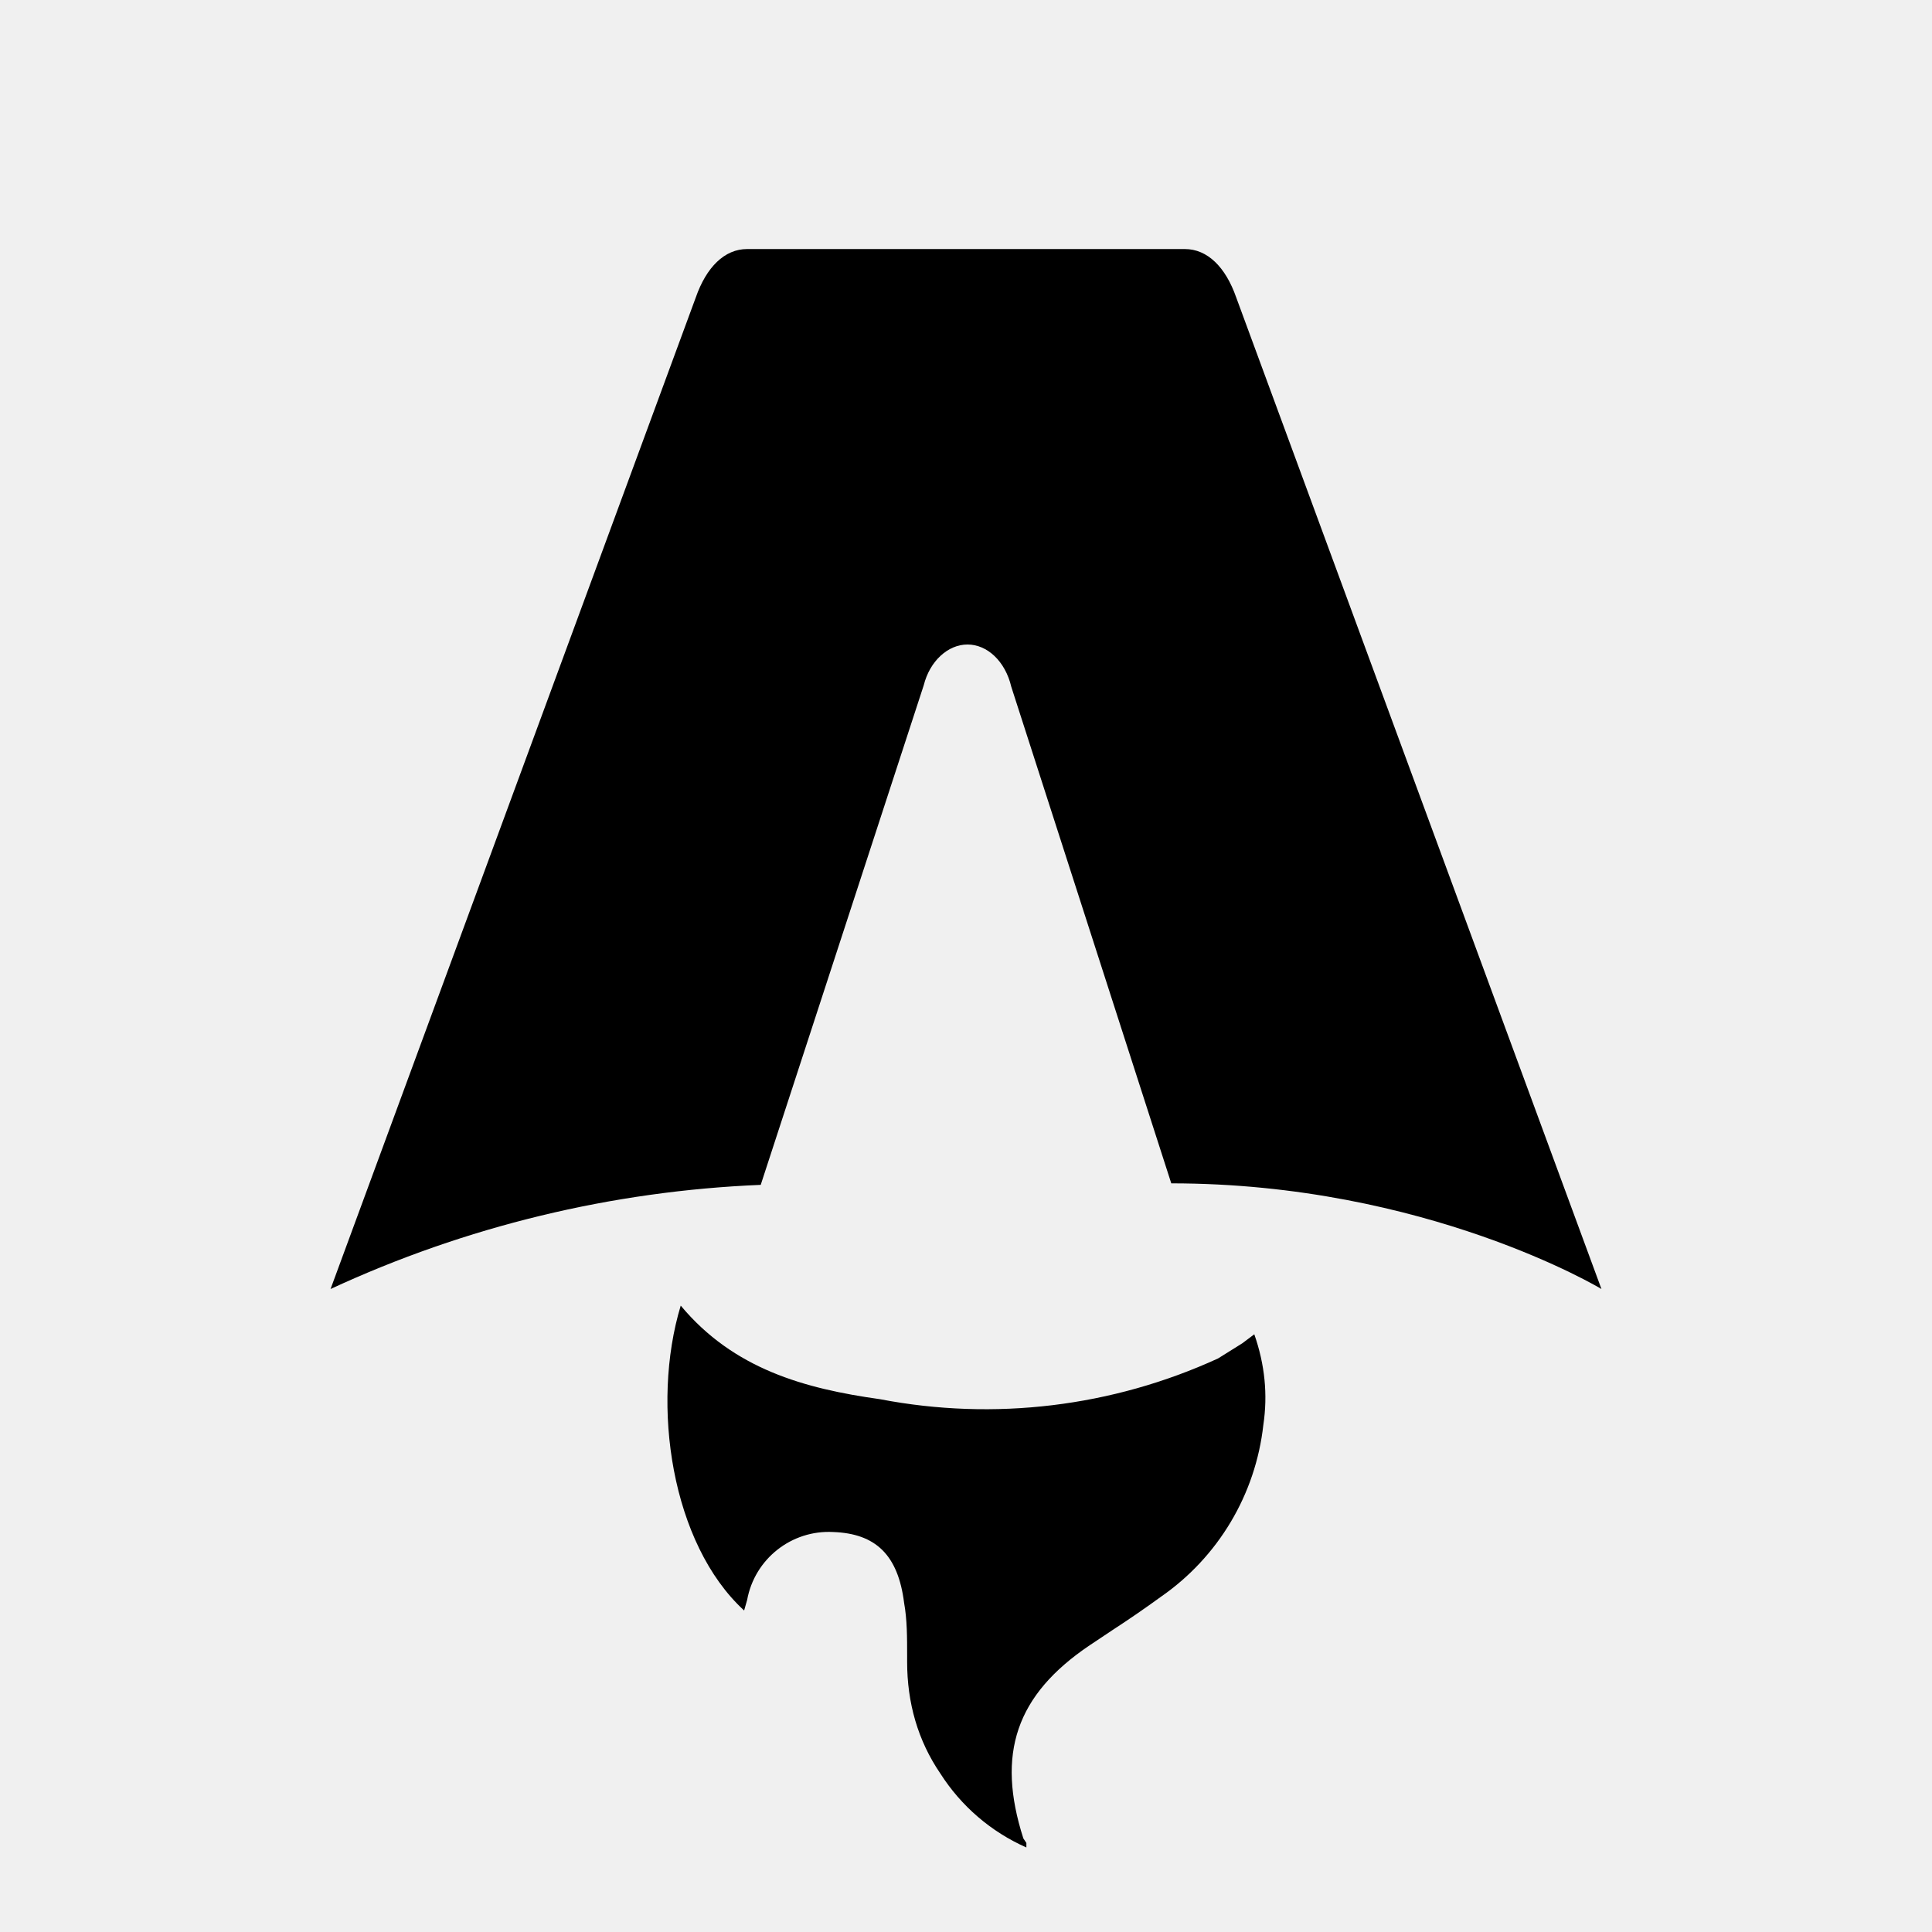
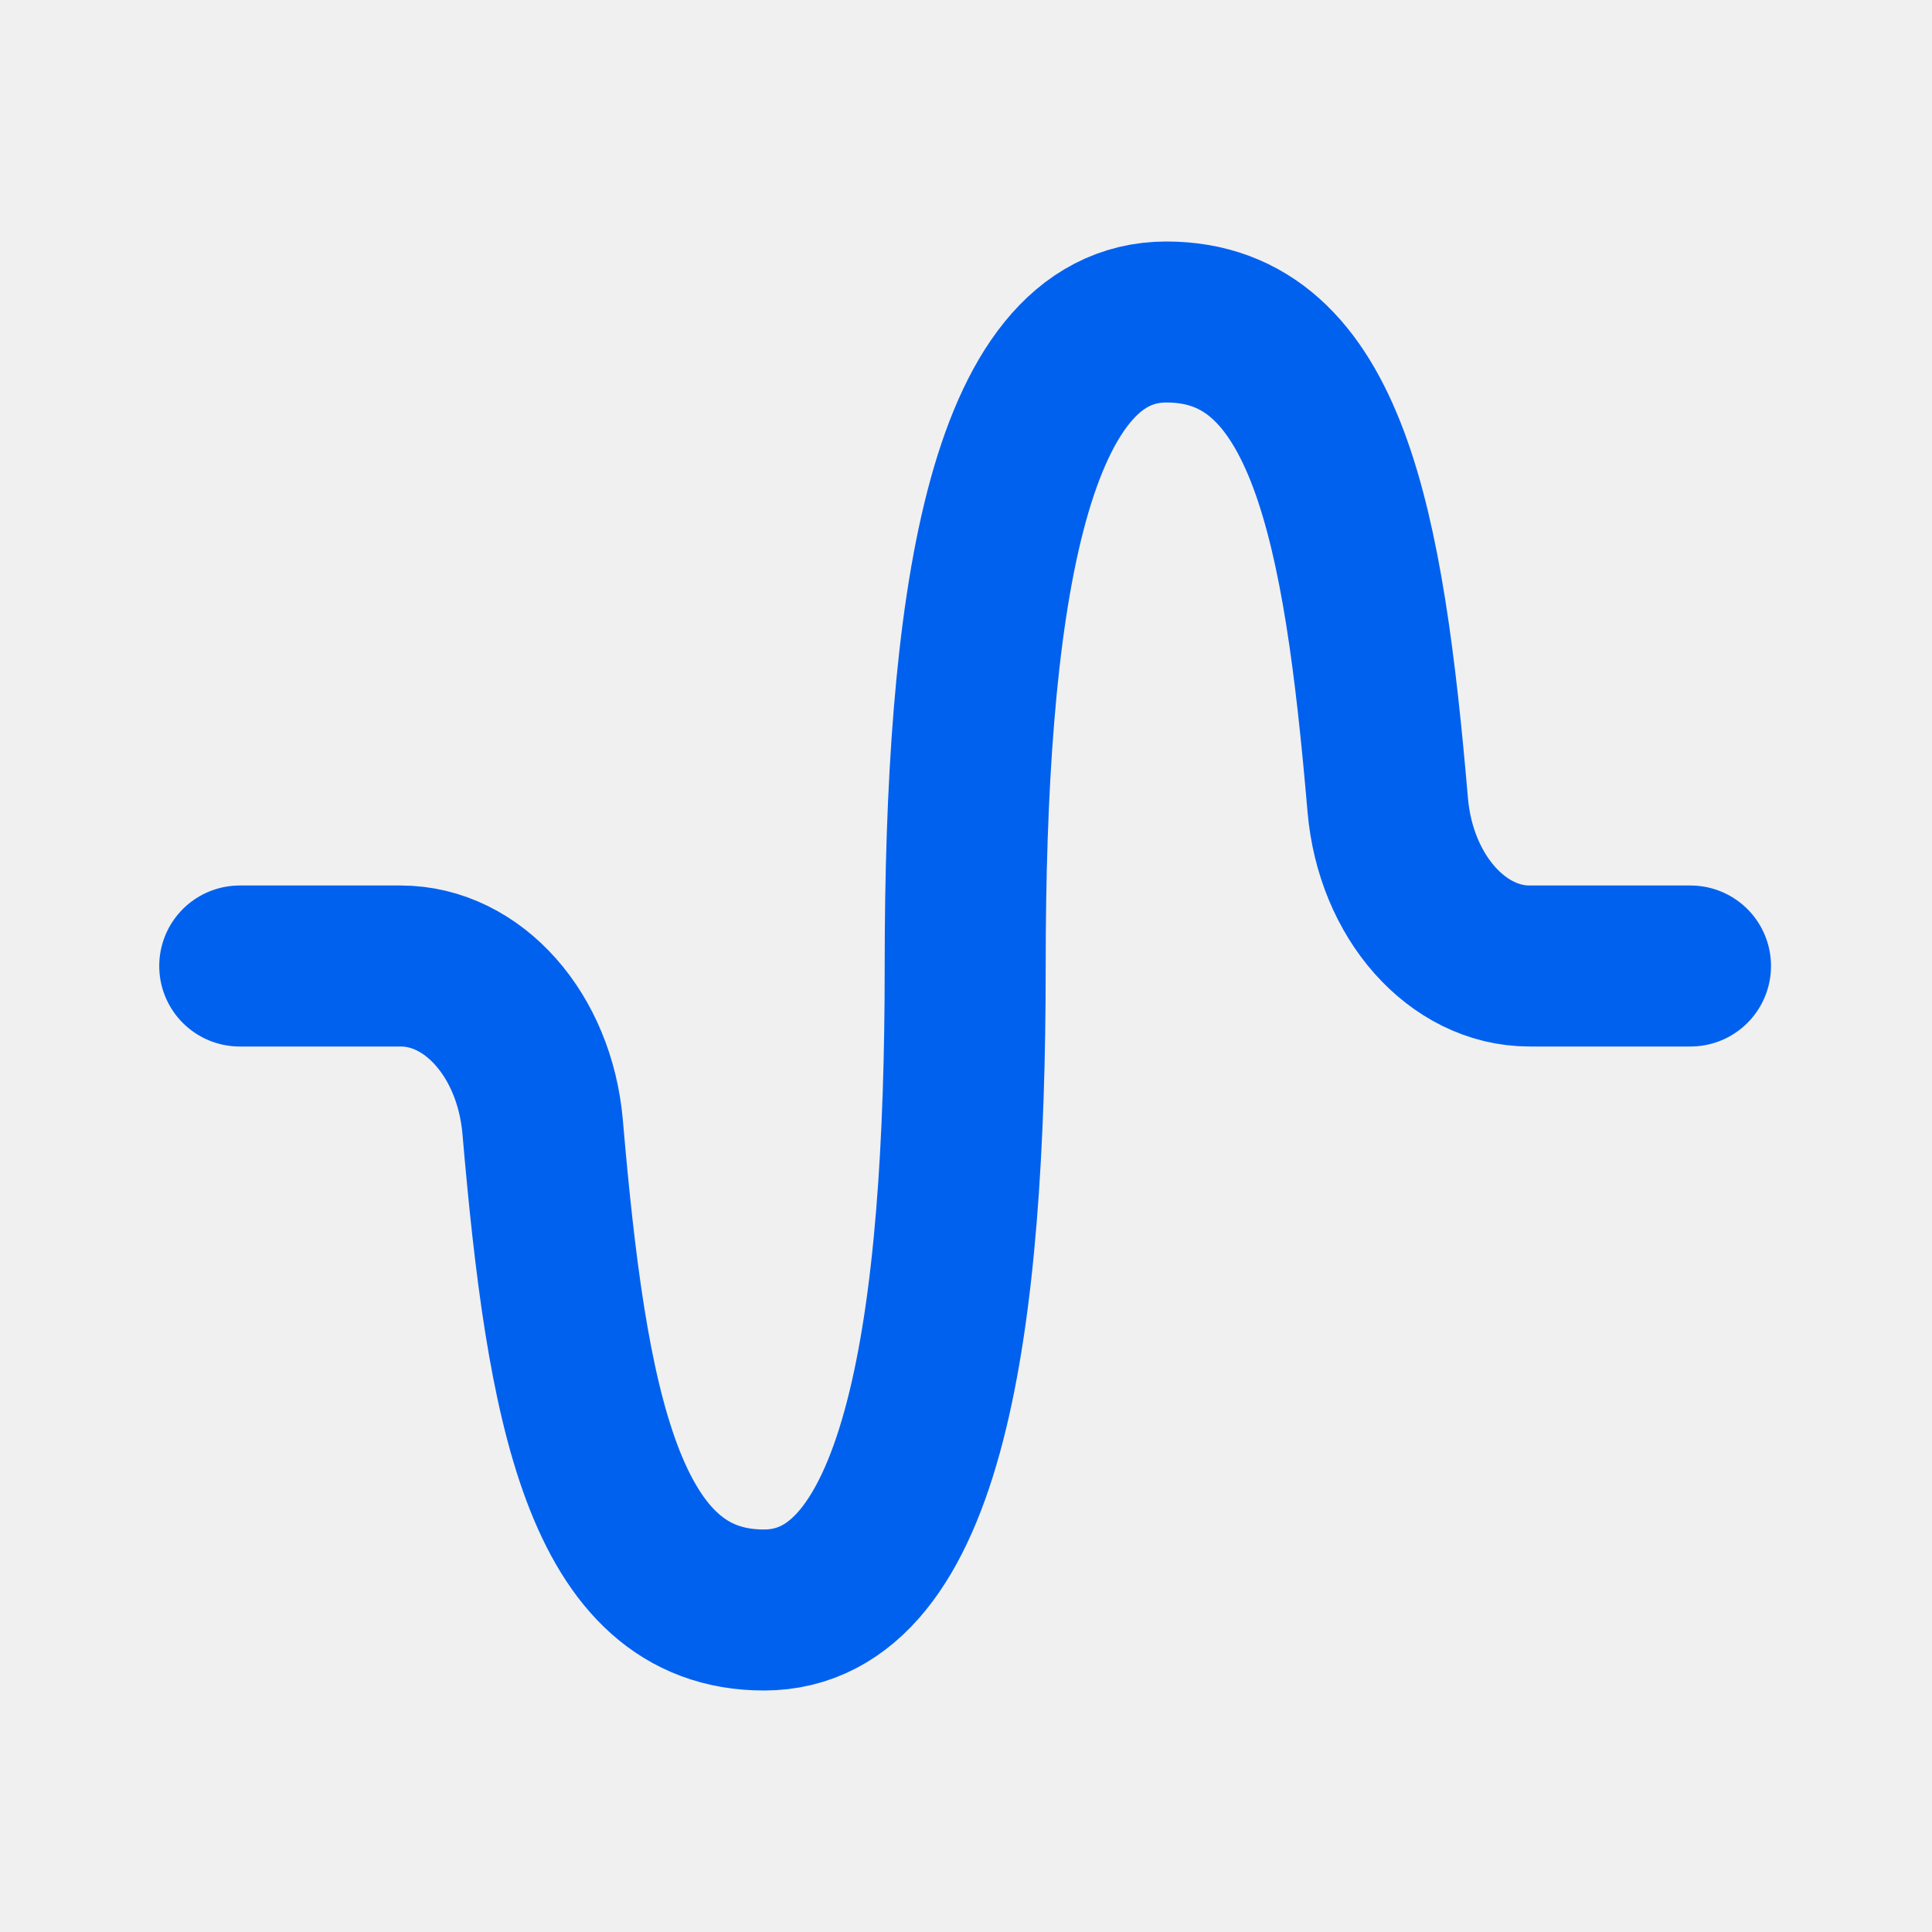
- <svg xmlns="http://www.w3.org/2000/svg" fill="none" viewBox="0 0 128 128">
-   <path d="M50.4 78.5a75.1 75.1 0 0 0-28.5 6.9l24.2-65.7c.7-2 1.9-3.2 3.4-3.2h29c1.5 0 2.7 1.2 3.4 3.2l24.2 65.7s-11.6-7-28.5-7L67 45.5c-.4-1.7-1.6-2.8-2.9-2.8-1.3 0-2.5 1.1-2.9 2.7L50.4 78.5Zm-1.1 28.2Zm-4.2-20.2c-2 6.6-.6 15.8 4.2 20.2a17.5 17.5 0 0 1 .2-.7 5.5 5.5 0 0 1 5.7-4.5c2.8.1 4.3 1.5 4.7 4.7.2 1.1.2 2.3.2 3.5v.4c0 2.7.7 5.2 2.2 7.4a13 13 0 0 0 5.7 4.9v-.3l-.2-.3c-1.8-5.6-.5-9.5 4.4-12.8l1.5-1a73 73 0 0 0 3.2-2.2 16 16 0 0 0 6.8-11.4c.3-2 .1-4-.6-6l-.8.6-1.6 1a37 37 0 0 1-22.4 2.7c-5-.7-9.7-2-13.2-6.2Z" />
-   <style>
-         path { fill: #000; }
-         @media (prefers-color-scheme: dark) {
-             path { fill: #FFF; }
-         }
-     </style>
+ <svg xmlns="http://www.w3.org/2000/svg" viewBox="0 0 24 24" fill="none" stroke="#0161ef" stroke-width="2" stroke-linecap="round" stroke-linejoin="round">
+   <path d="M21 12h-2c-.894 0-1.662-.857-1.761-2c-.296-3.45-.749-6-2.749-6s-2.5 3.582-2.5 8s-.5 8-2.5 8s-2.452-2.547-2.749-6c-.1-1.147-.867-2-1.763-2h-2" />
</svg>
